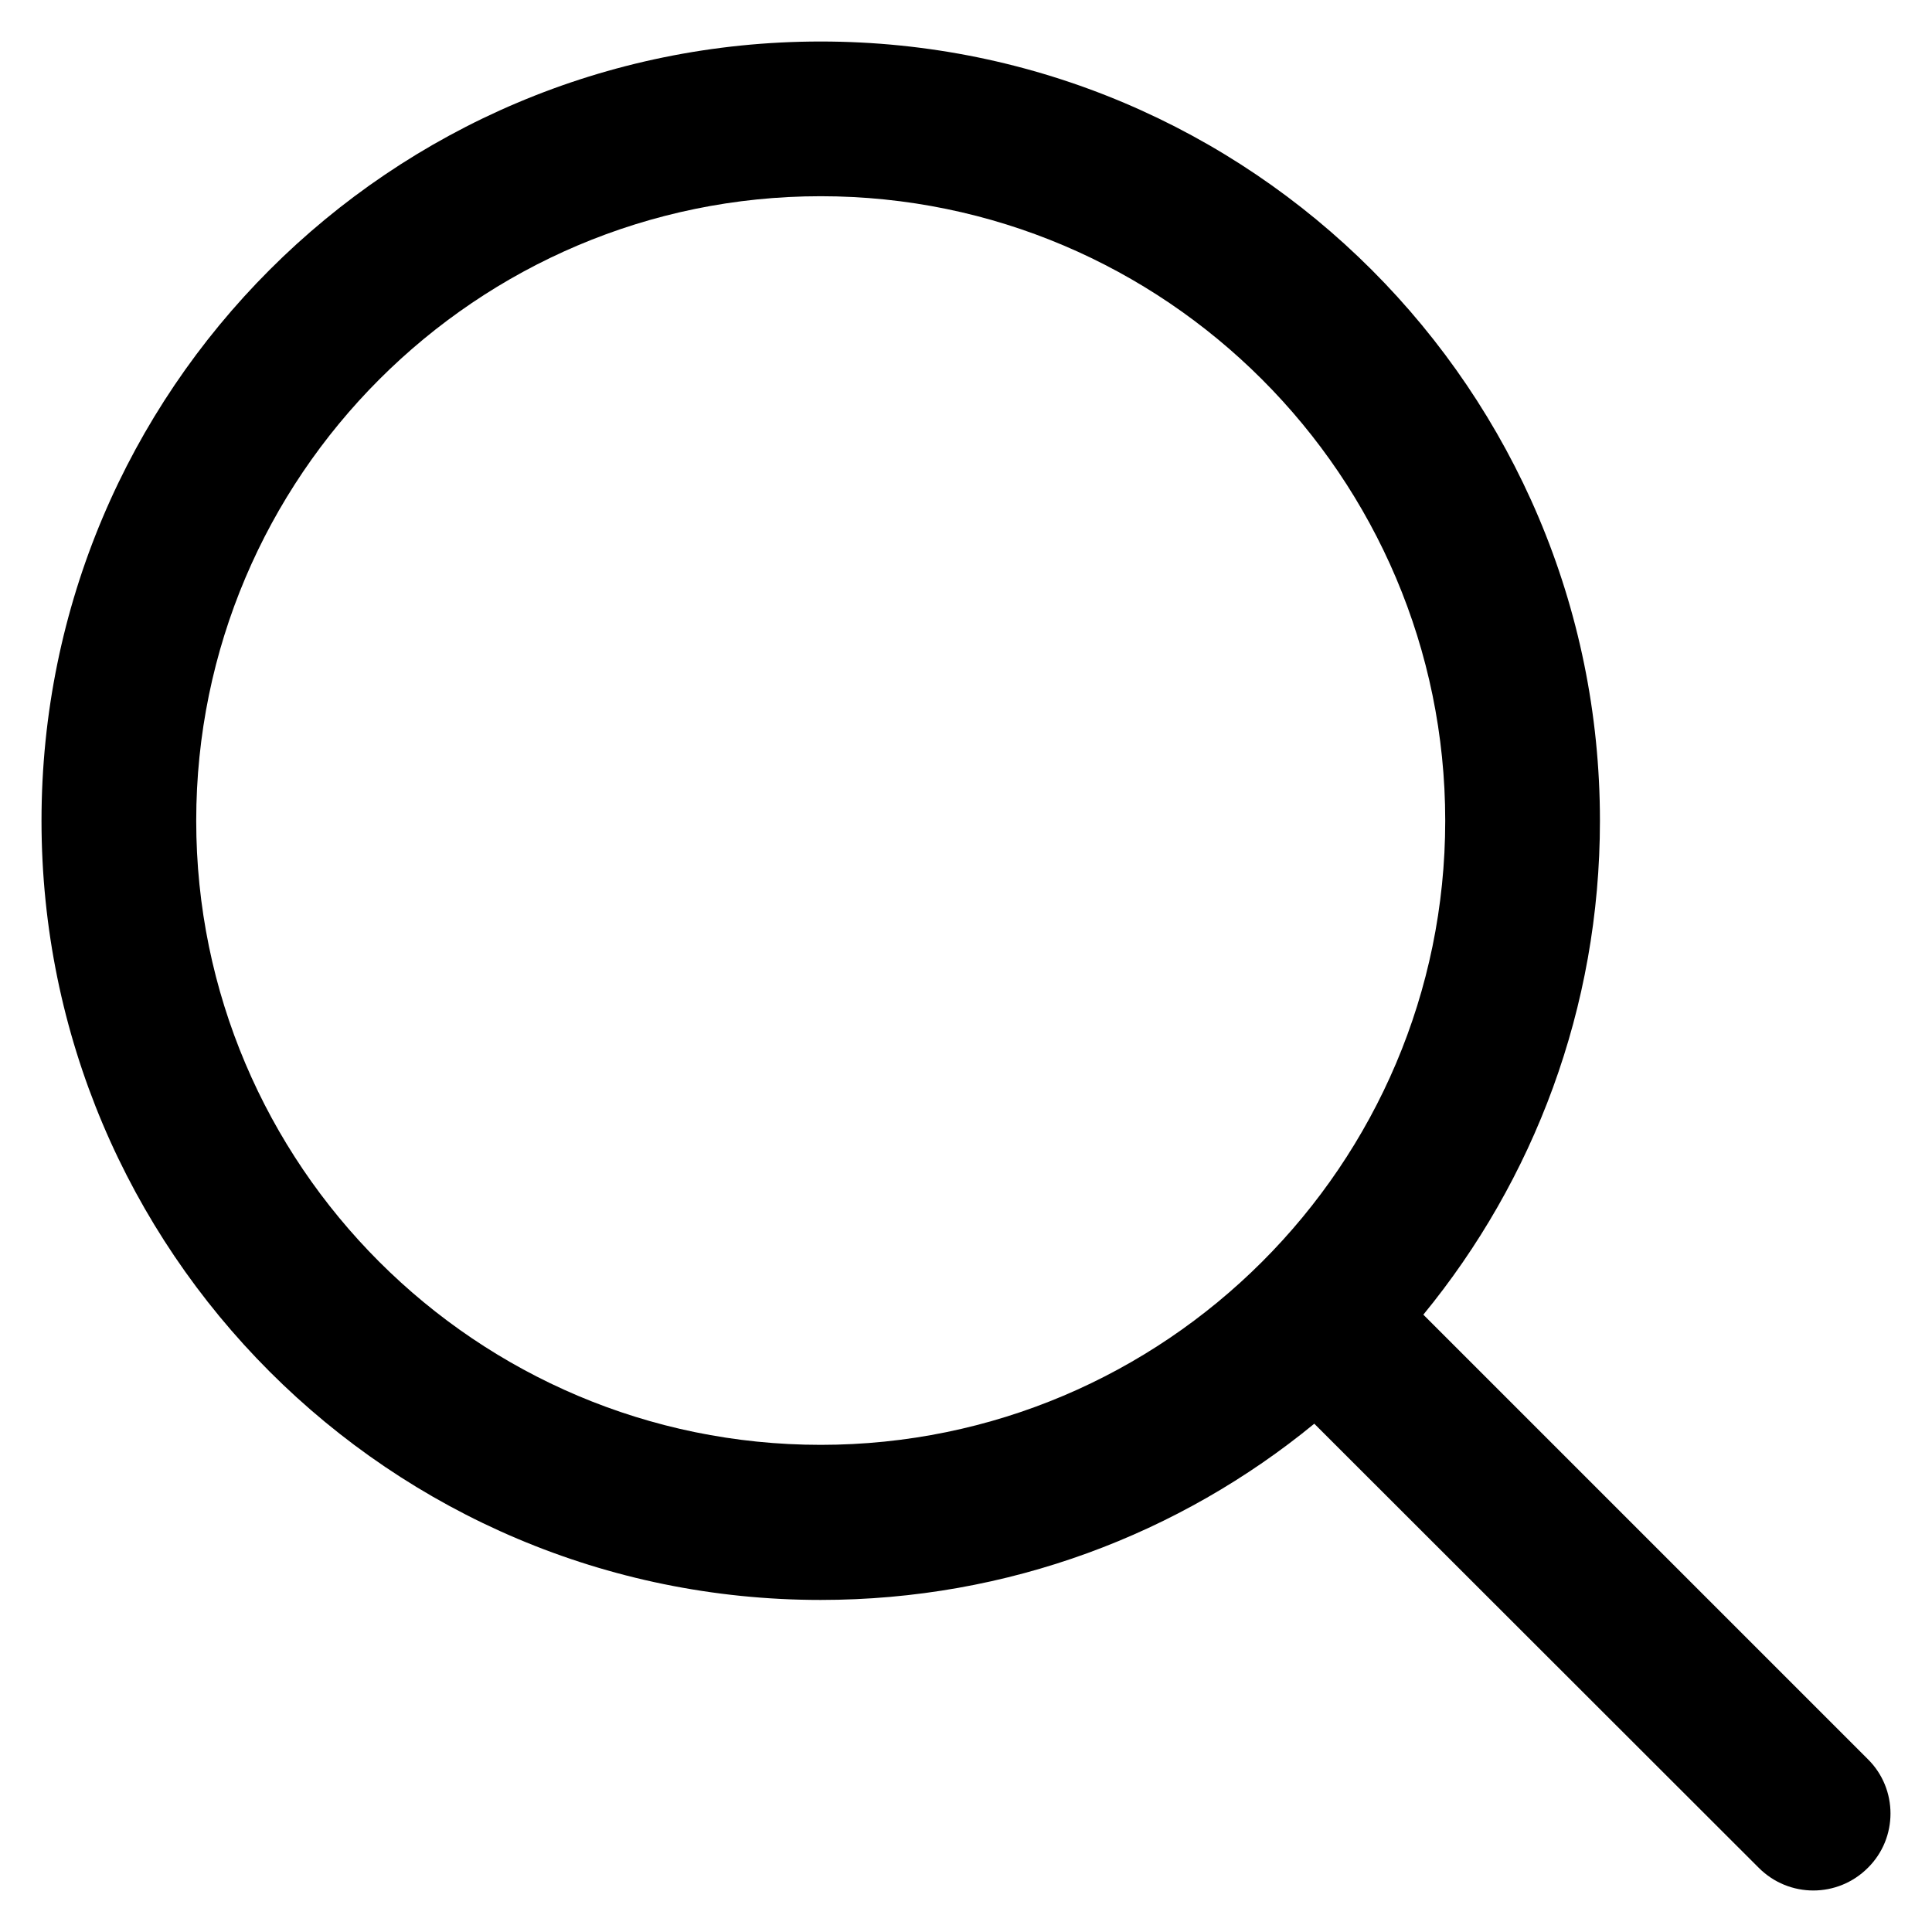
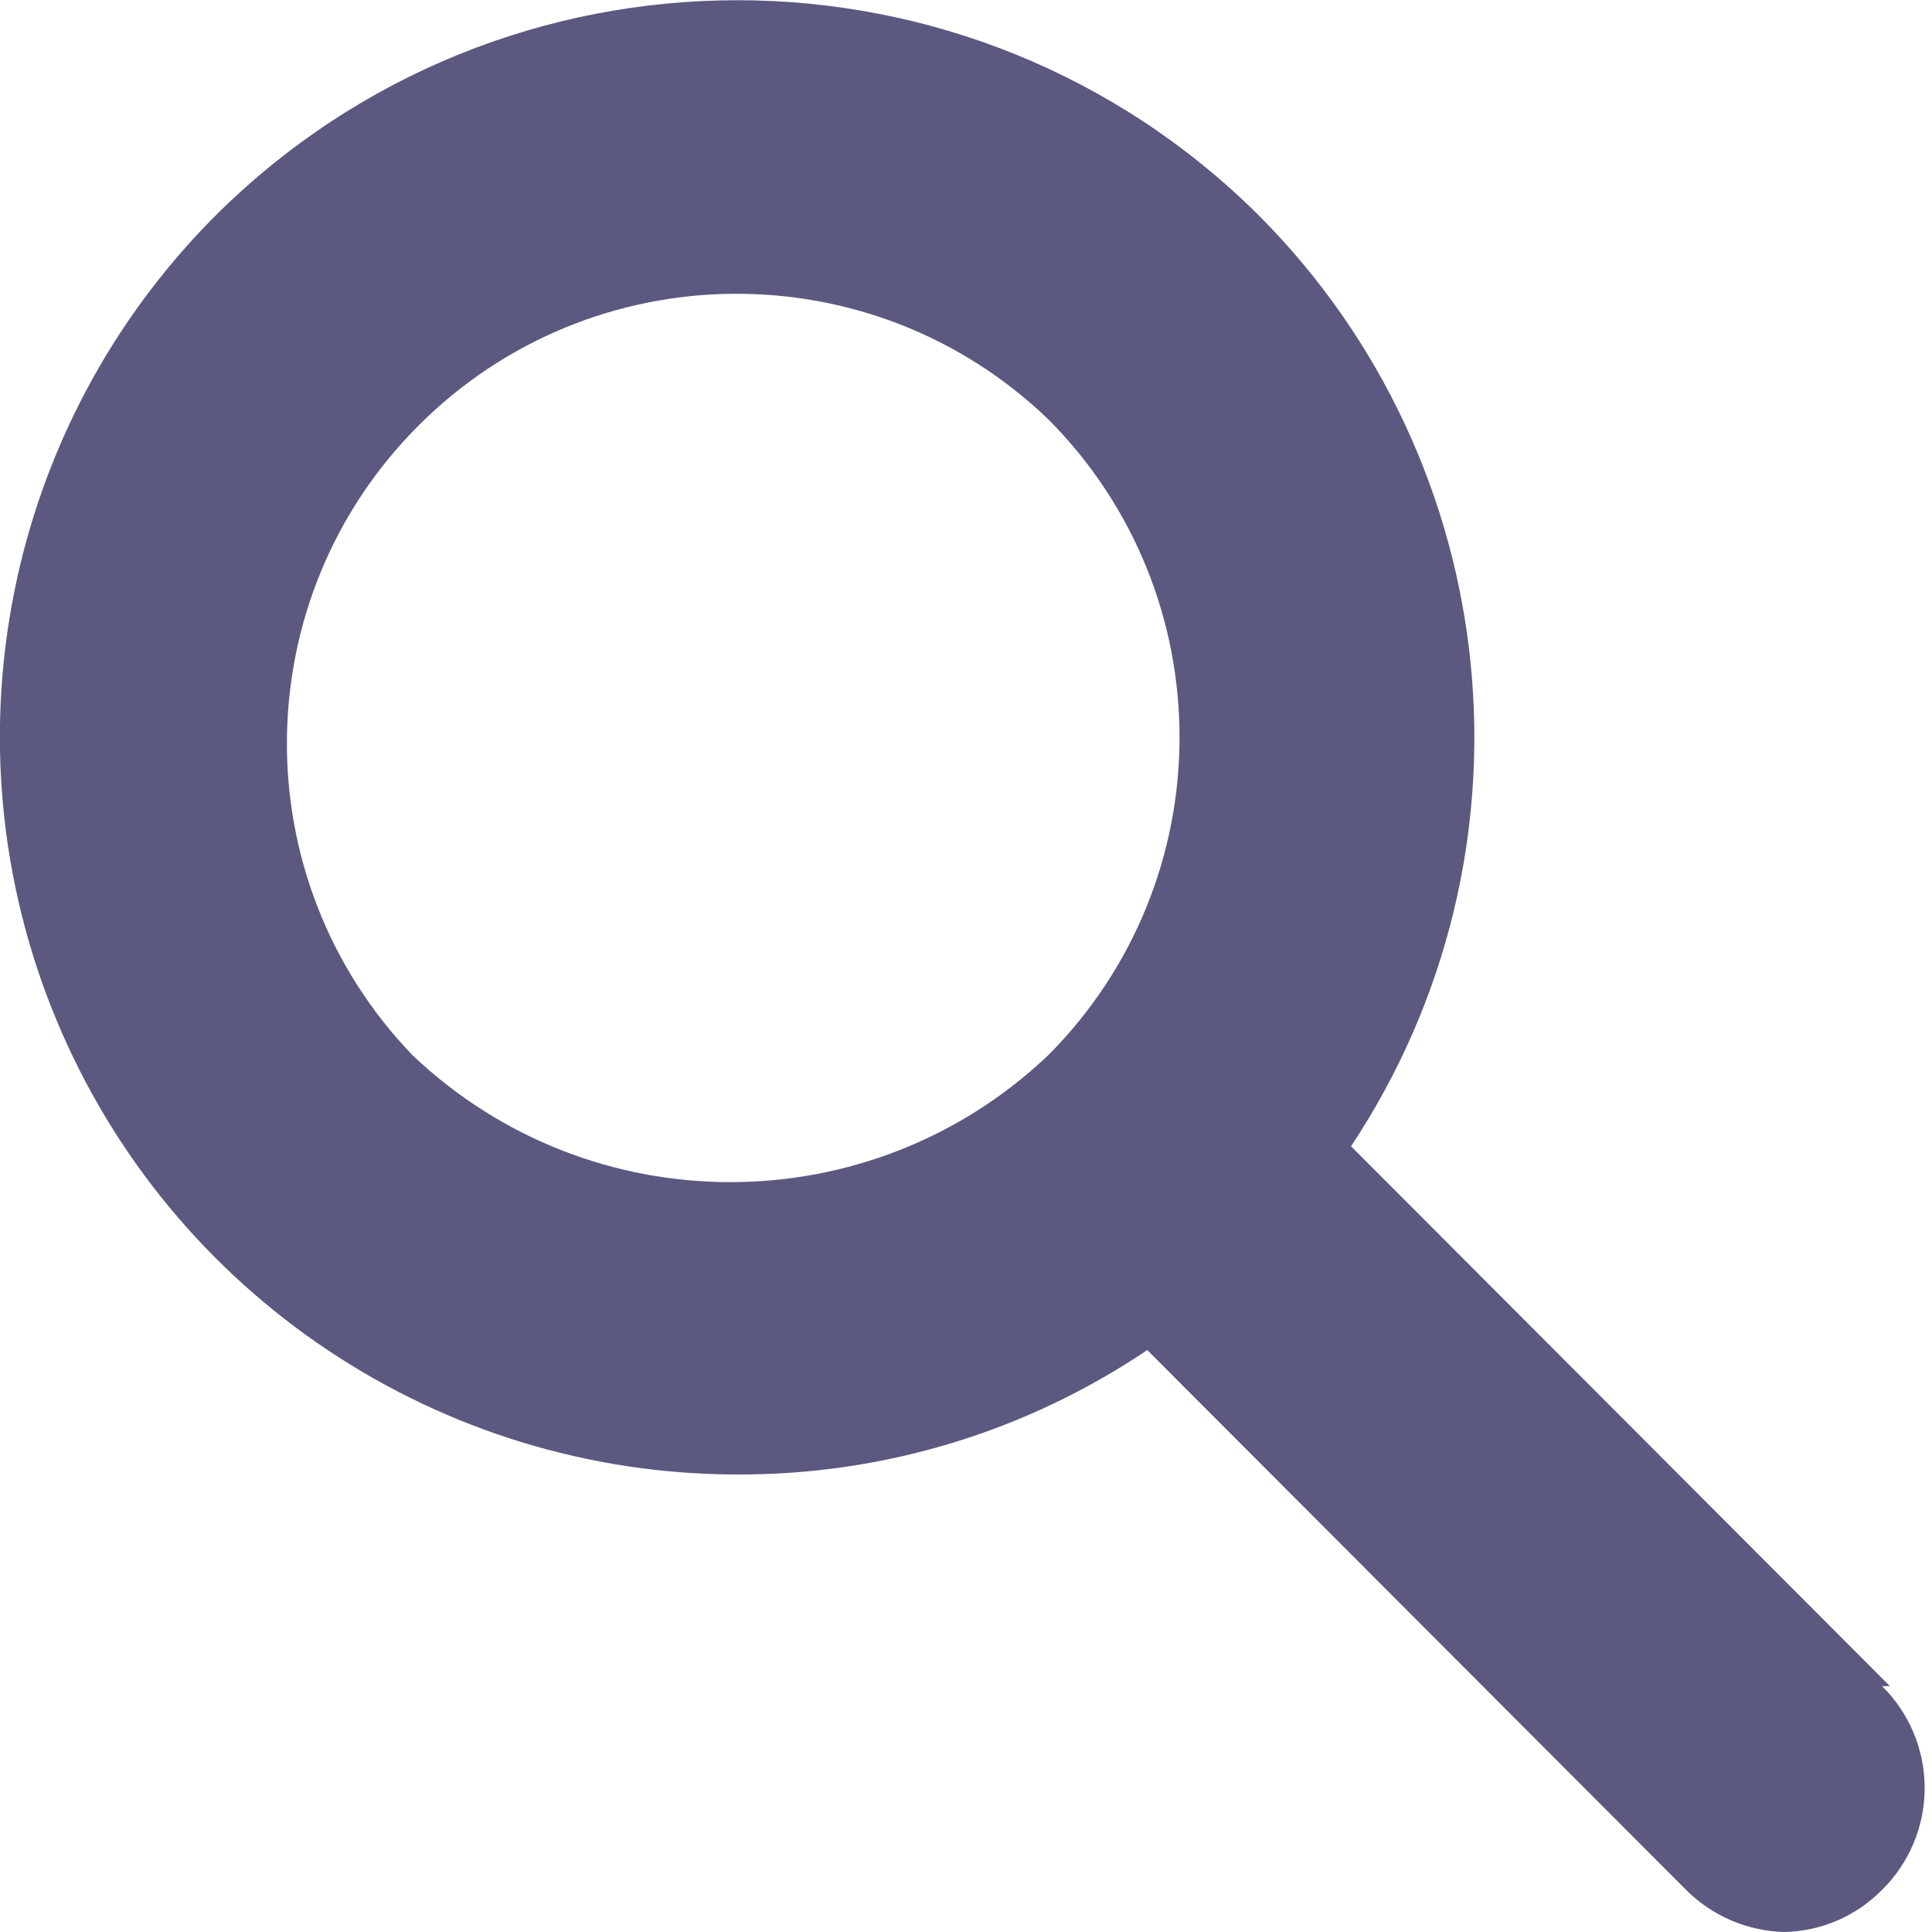
- <svg xmlns="http://www.w3.org/2000/svg" viewBox="0 0 512 512">
-   <path d="M495 466.2L377.2 348.4c29.2-35.6 46.8-81.2 46.8-130.9C424 103.5 331.5 11 217.5 11 103.4 11 11 103.5 11 217.5S103.4 424 217.5 424c49.7 0 95.2-17.5 130.8-46.7L466.1 495c8 8 20.9 8 28.9 0 8-7.9 8-20.9 0-28.8zm-277.5-83.3C126.2 382.9 52 308.7 52 217.5S126.2 52 217.5 52C308.7 52 383 126.3 383 217.5s-74.3 165.4-165.5 165.4z" />
+ <svg xmlns="http://www.w3.org/2000/svg" viewBox="0 0 19.72 19.72">
+   <defs>
+     <style>.cls-1{fill:#5b5980;}</style>
+   </defs>
+   <g id="Capa_2" data-name="Capa 2">
+     <g id="Capa_1-2" data-name="Capa 1">
+       <path class="cls-1" d="M19.29,17.21l-5.5-5.51a7.55,7.55,0,0,0-.94-9.5A7.55,7.55,0,0,0,2.2,2.2,7.53,7.53,0,0,0,7.53,15.05a7.43,7.43,0,0,0,4.18-1.27l5.5,5.51a1.47,1.47,0,0,0,1,.43,1.44,1.44,0,0,0,1-.43,1.46,1.46,0,0,0,0-2.08m-15-6.44a4.59,4.59,0,0,1,6.49-6.49,4.6,4.6,0,0,1,0,6.49,4.71,4.71,0,0,1-6.49,0" />
+     </g>
+   </g>
</svg>
